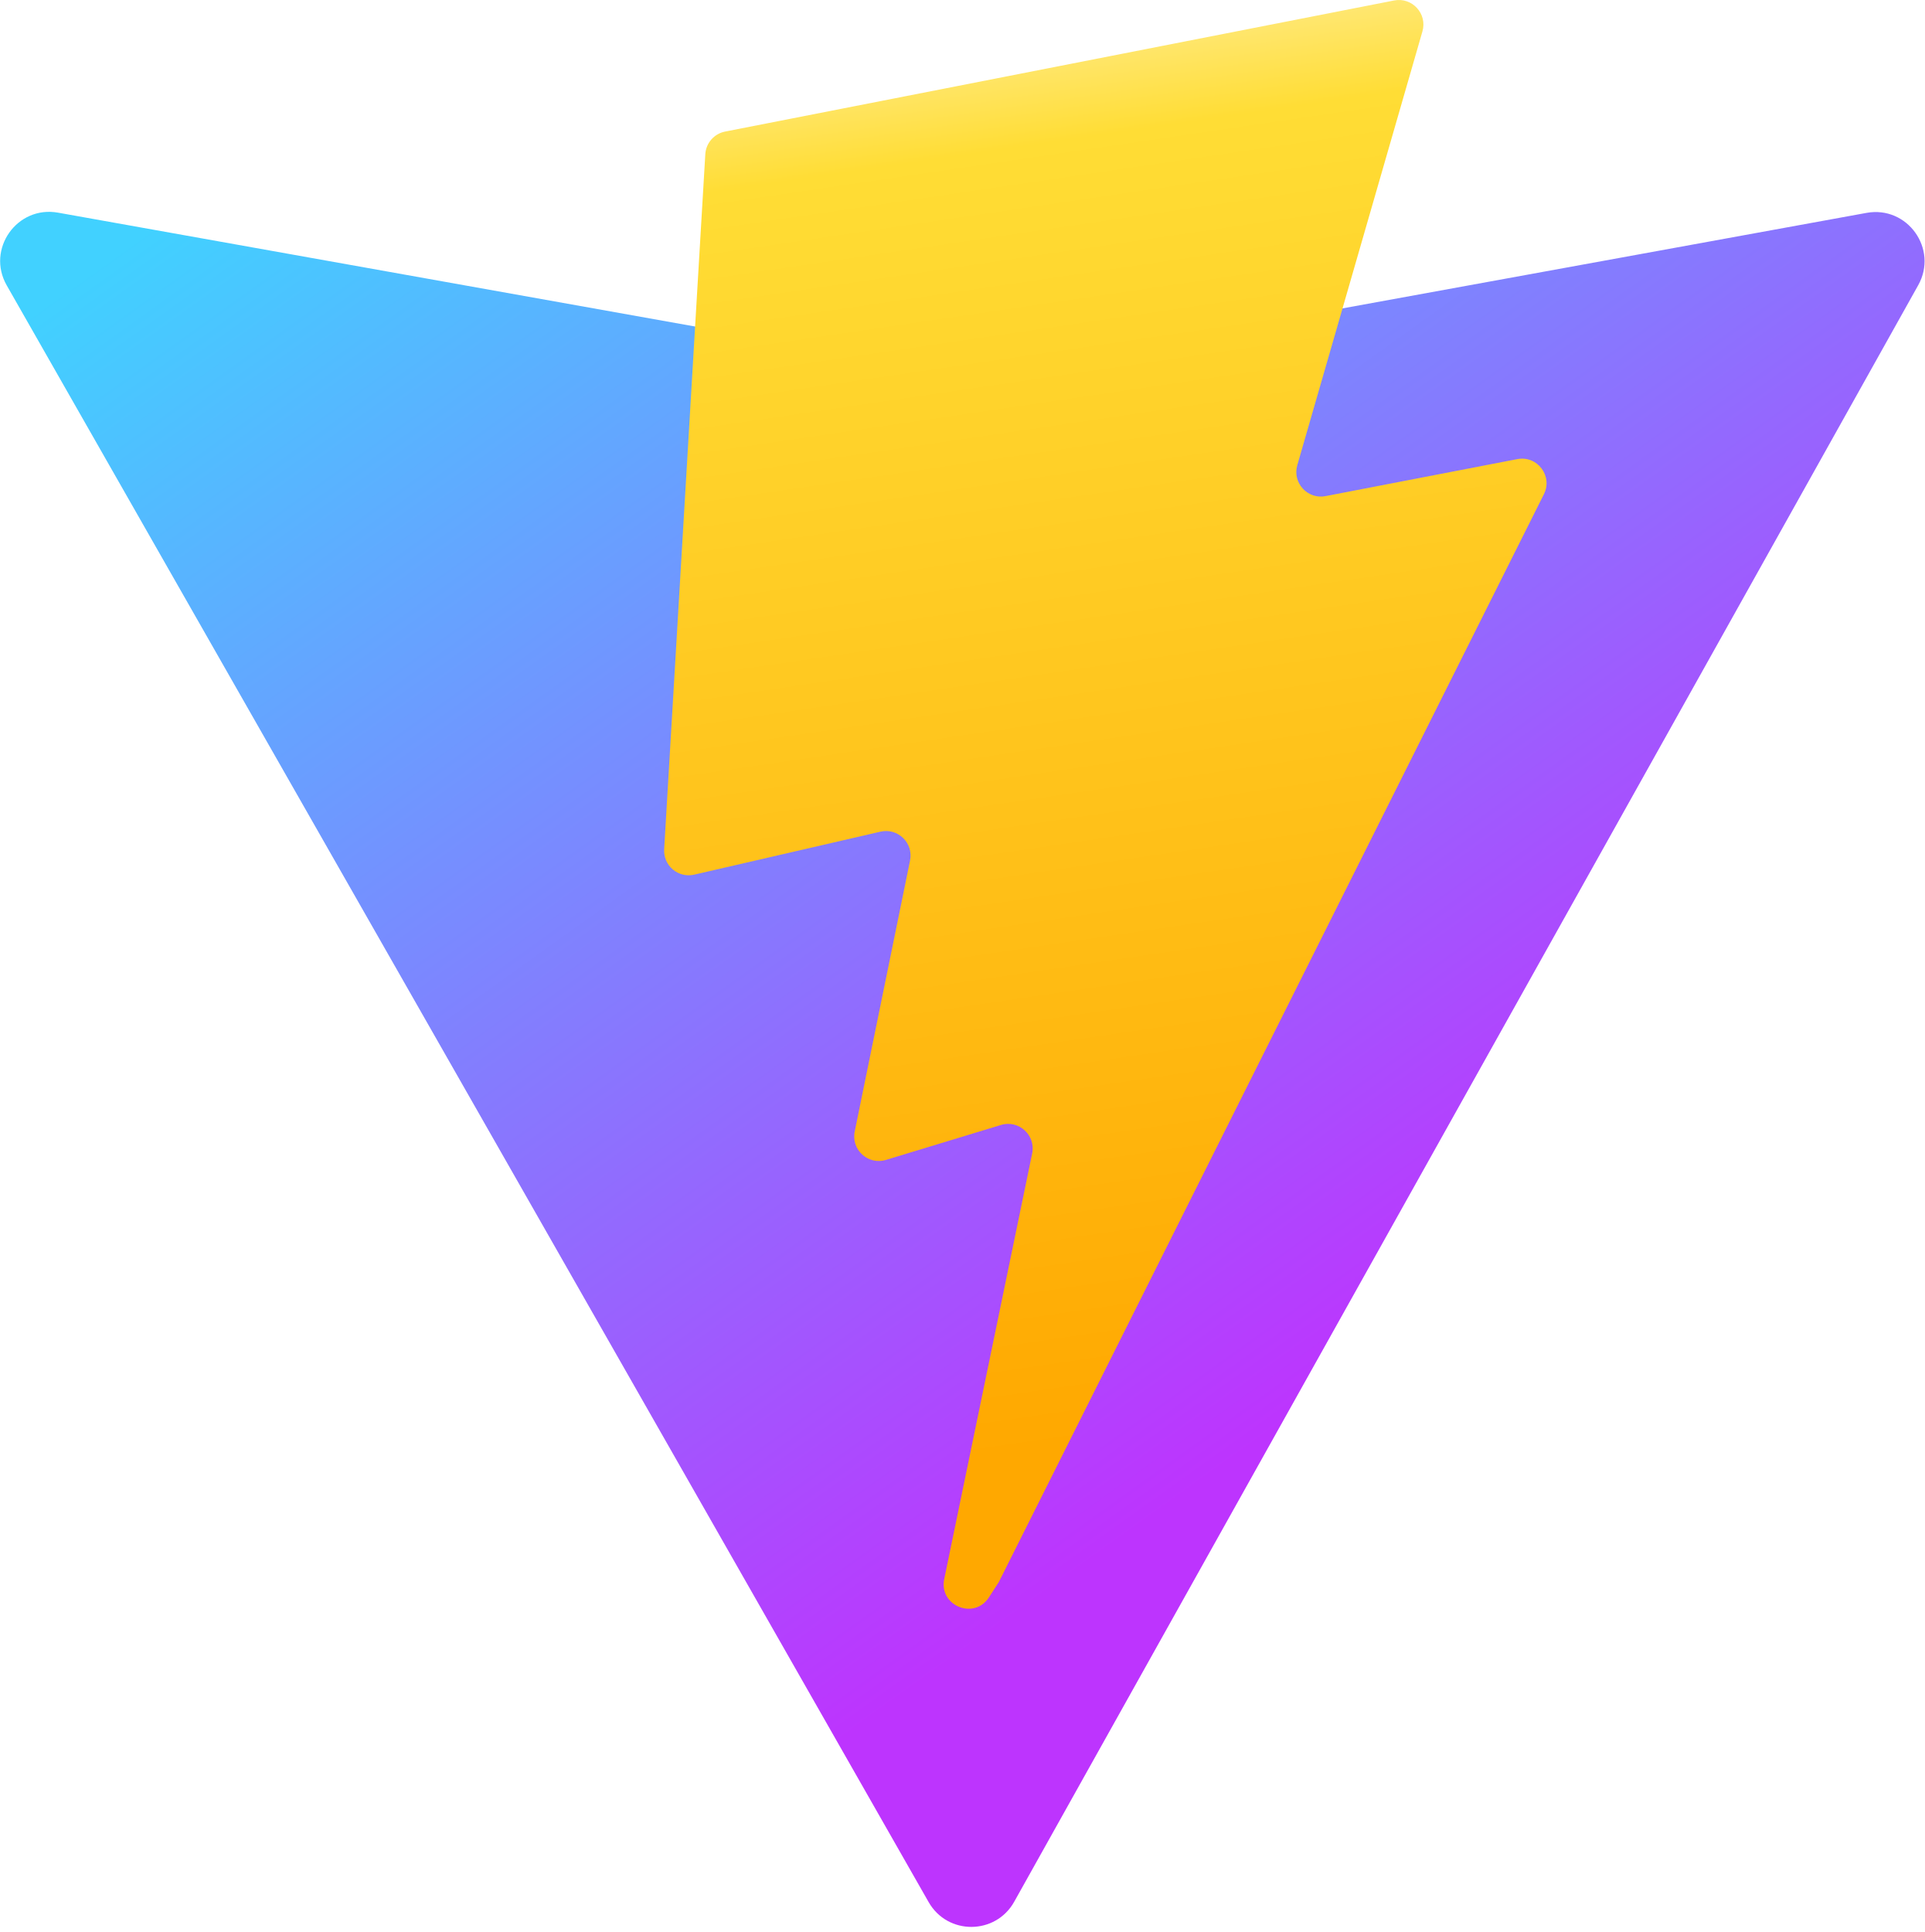
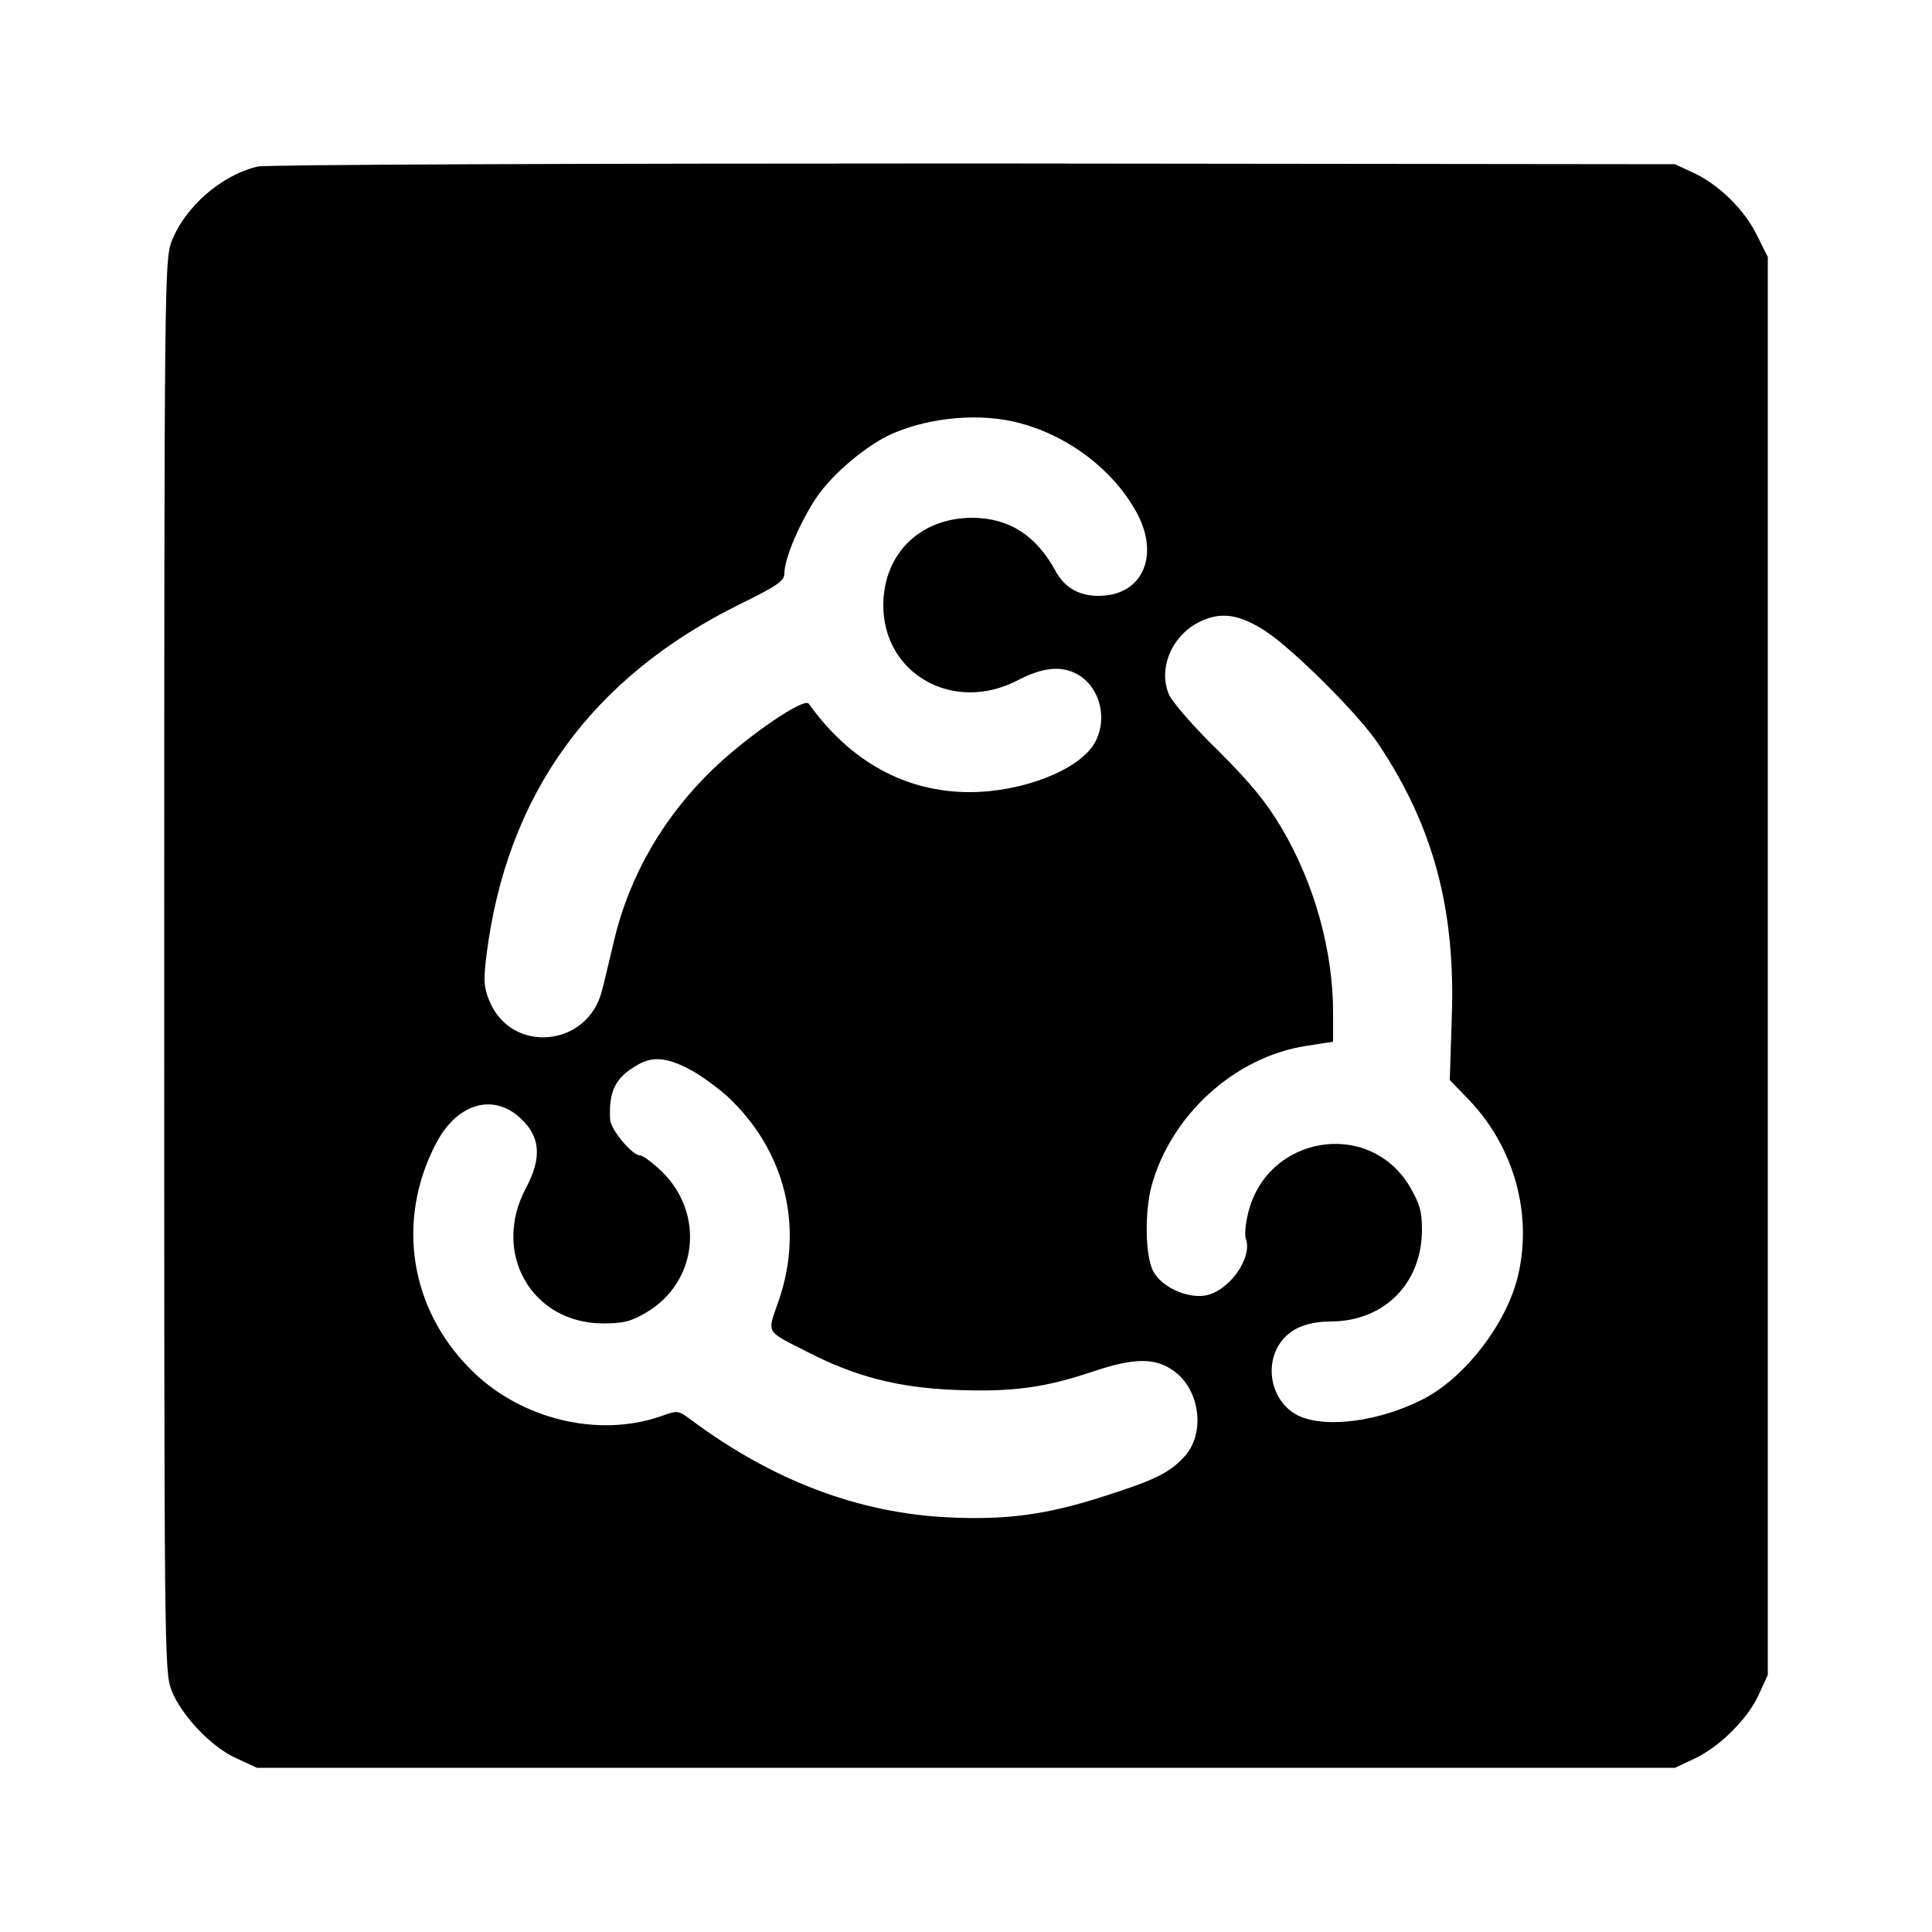
- <svg xmlns="http://www.w3.org/2000/svg" aria-hidden="true" role="img" class="iconify iconify--logos" width="31.88" height="32" preserveAspectRatio="xMidYMid meet" viewBox="0 0 256 257">
-   <defs>
-     <linearGradient id="IconifyId1813088fe1fbc01fb466" x1="-.828%" x2="57.636%" y1="7.652%" y2="78.411%">
-       <stop offset="0%" stop-color="#41D1FF" />
-       <stop offset="100%" stop-color="#BD34FE" />
-     </linearGradient>
-     <linearGradient id="IconifyId1813088fe1fbc01fb467" x1="43.376%" x2="50.316%" y1="2.242%" y2="89.03%">
-       <stop offset="0%" stop-color="#FFEA83" />
-       <stop offset="8.333%" stop-color="#FFDD35" />
-       <stop offset="100%" stop-color="#FFA800" />
-     </linearGradient>
-   </defs>
-   <path fill="url(#IconifyId1813088fe1fbc01fb466)" d="M255.153 37.938L134.897 252.976c-2.483 4.44-8.862 4.466-11.382.048L.875 37.958c-2.746-4.814 1.371-10.646 6.827-9.67l120.385 21.517a6.537 6.537 0 0 0 2.322-.004l117.867-21.483c5.438-.991 9.574 4.796 6.877 9.62Z" />
-   <path fill="url(#IconifyId1813088fe1fbc01fb467)" d="M185.432.063L96.44 17.501a3.268 3.268 0 0 0-2.634 3.014l-5.474 92.456a3.268 3.268 0 0 0 3.997 3.378l24.777-5.718c2.318-.535 4.413 1.507 3.936 3.838l-7.361 36.047c-.495 2.426 1.782 4.5 4.151 3.78l15.304-4.649c2.372-.72 4.652 1.36 4.15 3.788l-11.698 56.621c-.732 3.542 3.979 5.473 5.943 2.437l1.313-2.028l72.516-144.72c1.215-2.423-.88-5.186-3.54-4.672l-25.505 4.922c-2.396.462-4.435-1.77-3.759-4.114l16.646-57.705c.677-2.35-1.37-4.583-3.769-4.113Z" />
+ <svg xmlns="http://www.w3.org/2000/svg" version="1.0" width="500pt" height="500pt" viewBox="0 0 500 500" preserveAspectRatio="xMidYMid meet">
+   <g transform="translate(0,500) scale(0.1,-0.1)" fill="#000000" stroke="none">
+     <path d="M667 4569 c-94 -22 -188 -104 -223 -194 -18 -49 -19 -100 -19 -1875 0 -1778 0 -1826 19 -1875 26 -65 103 -147 169 -176 l52 -24 1835 0 1835 0 47 22 c66 30 141 104 169 166 l24 52 0 1835 0 1835 -28 56 c-32 66 -99 132 -165 162 l-47 22 -1815 2 c-1038 0 -1831 -3 -1853 -8z m1972 -664 c125 -33 238 -118 299 -225 66 -114 21 -221 -93 -222 -51 -1 -90 21 -113 64 -51 93 -120 137 -215 138 -135 0 -230 -92 -231 -225 -1 -179 181 -282 347 -196 67 35 115 39 157 15 59 -35 78 -119 41 -180 -42 -68 -186 -124 -322 -124 -165 0 -309 79 -416 229 -12 16 -152 -79 -242 -164 -132 -125 -222 -280 -262 -450 -12 -49 -25 -107 -31 -128 -36 -148 -236 -166 -292 -26 -14 34 -15 53 -7 117 52 416 272 720 659 910 94 46 112 59 112 78 0 38 39 130 82 195 42 63 132 138 198 167 99 43 230 54 329 27z m637 -539 c74 -49 242 -217 291 -291 143 -214 201 -430 190 -714 l-5 -156 53 -55 c113 -120 161 -291 124 -450 -29 -125 -139 -268 -250 -323 -110 -55 -242 -73 -314 -43 -65 28 -93 112 -60 177 24 46 70 69 140 69 138 1 235 99 235 238 0 48 -6 67 -32 112 -106 176 -370 131 -418 -70 -7 -28 -9 -57 -6 -65 19 -50 -44 -138 -106 -148 -48 -7 -113 23 -134 64 -20 40 -22 151 -4 219 50 184 215 334 399 363 l71 11 0 76 c0 159 -48 332 -132 475 -40 68 -80 117 -165 202 -63 61 -120 127 -128 146 -28 67 7 151 78 187 56 28 104 21 173 -24z m-1494 -1132 c28 -14 73 -47 101 -72 148 -138 198 -335 133 -526 -31 -90 -38 -78 76 -136 123 -63 232 -91 378 -97 147 -6 233 5 360 48 105 35 159 36 208 1 69 -50 82 -164 26 -223 -38 -41 -77 -60 -209 -102 -146 -47 -250 -61 -399 -54 -234 11 -457 95 -671 255 -30 22 -32 22 -74 7 -163 -57 -365 -8 -493 121 -158 158 -193 386 -90 584 54 104 147 132 218 67 53 -48 57 -103 15 -182 -89 -167 14 -349 199 -350 54 0 73 5 112 28 132 77 153 253 43 363 -25 24 -51 44 -59 44 -20 0 -76 67 -77 93 -4 71 13 106 64 137 43 27 78 25 139 -6z" />
+   </g>
</svg>
